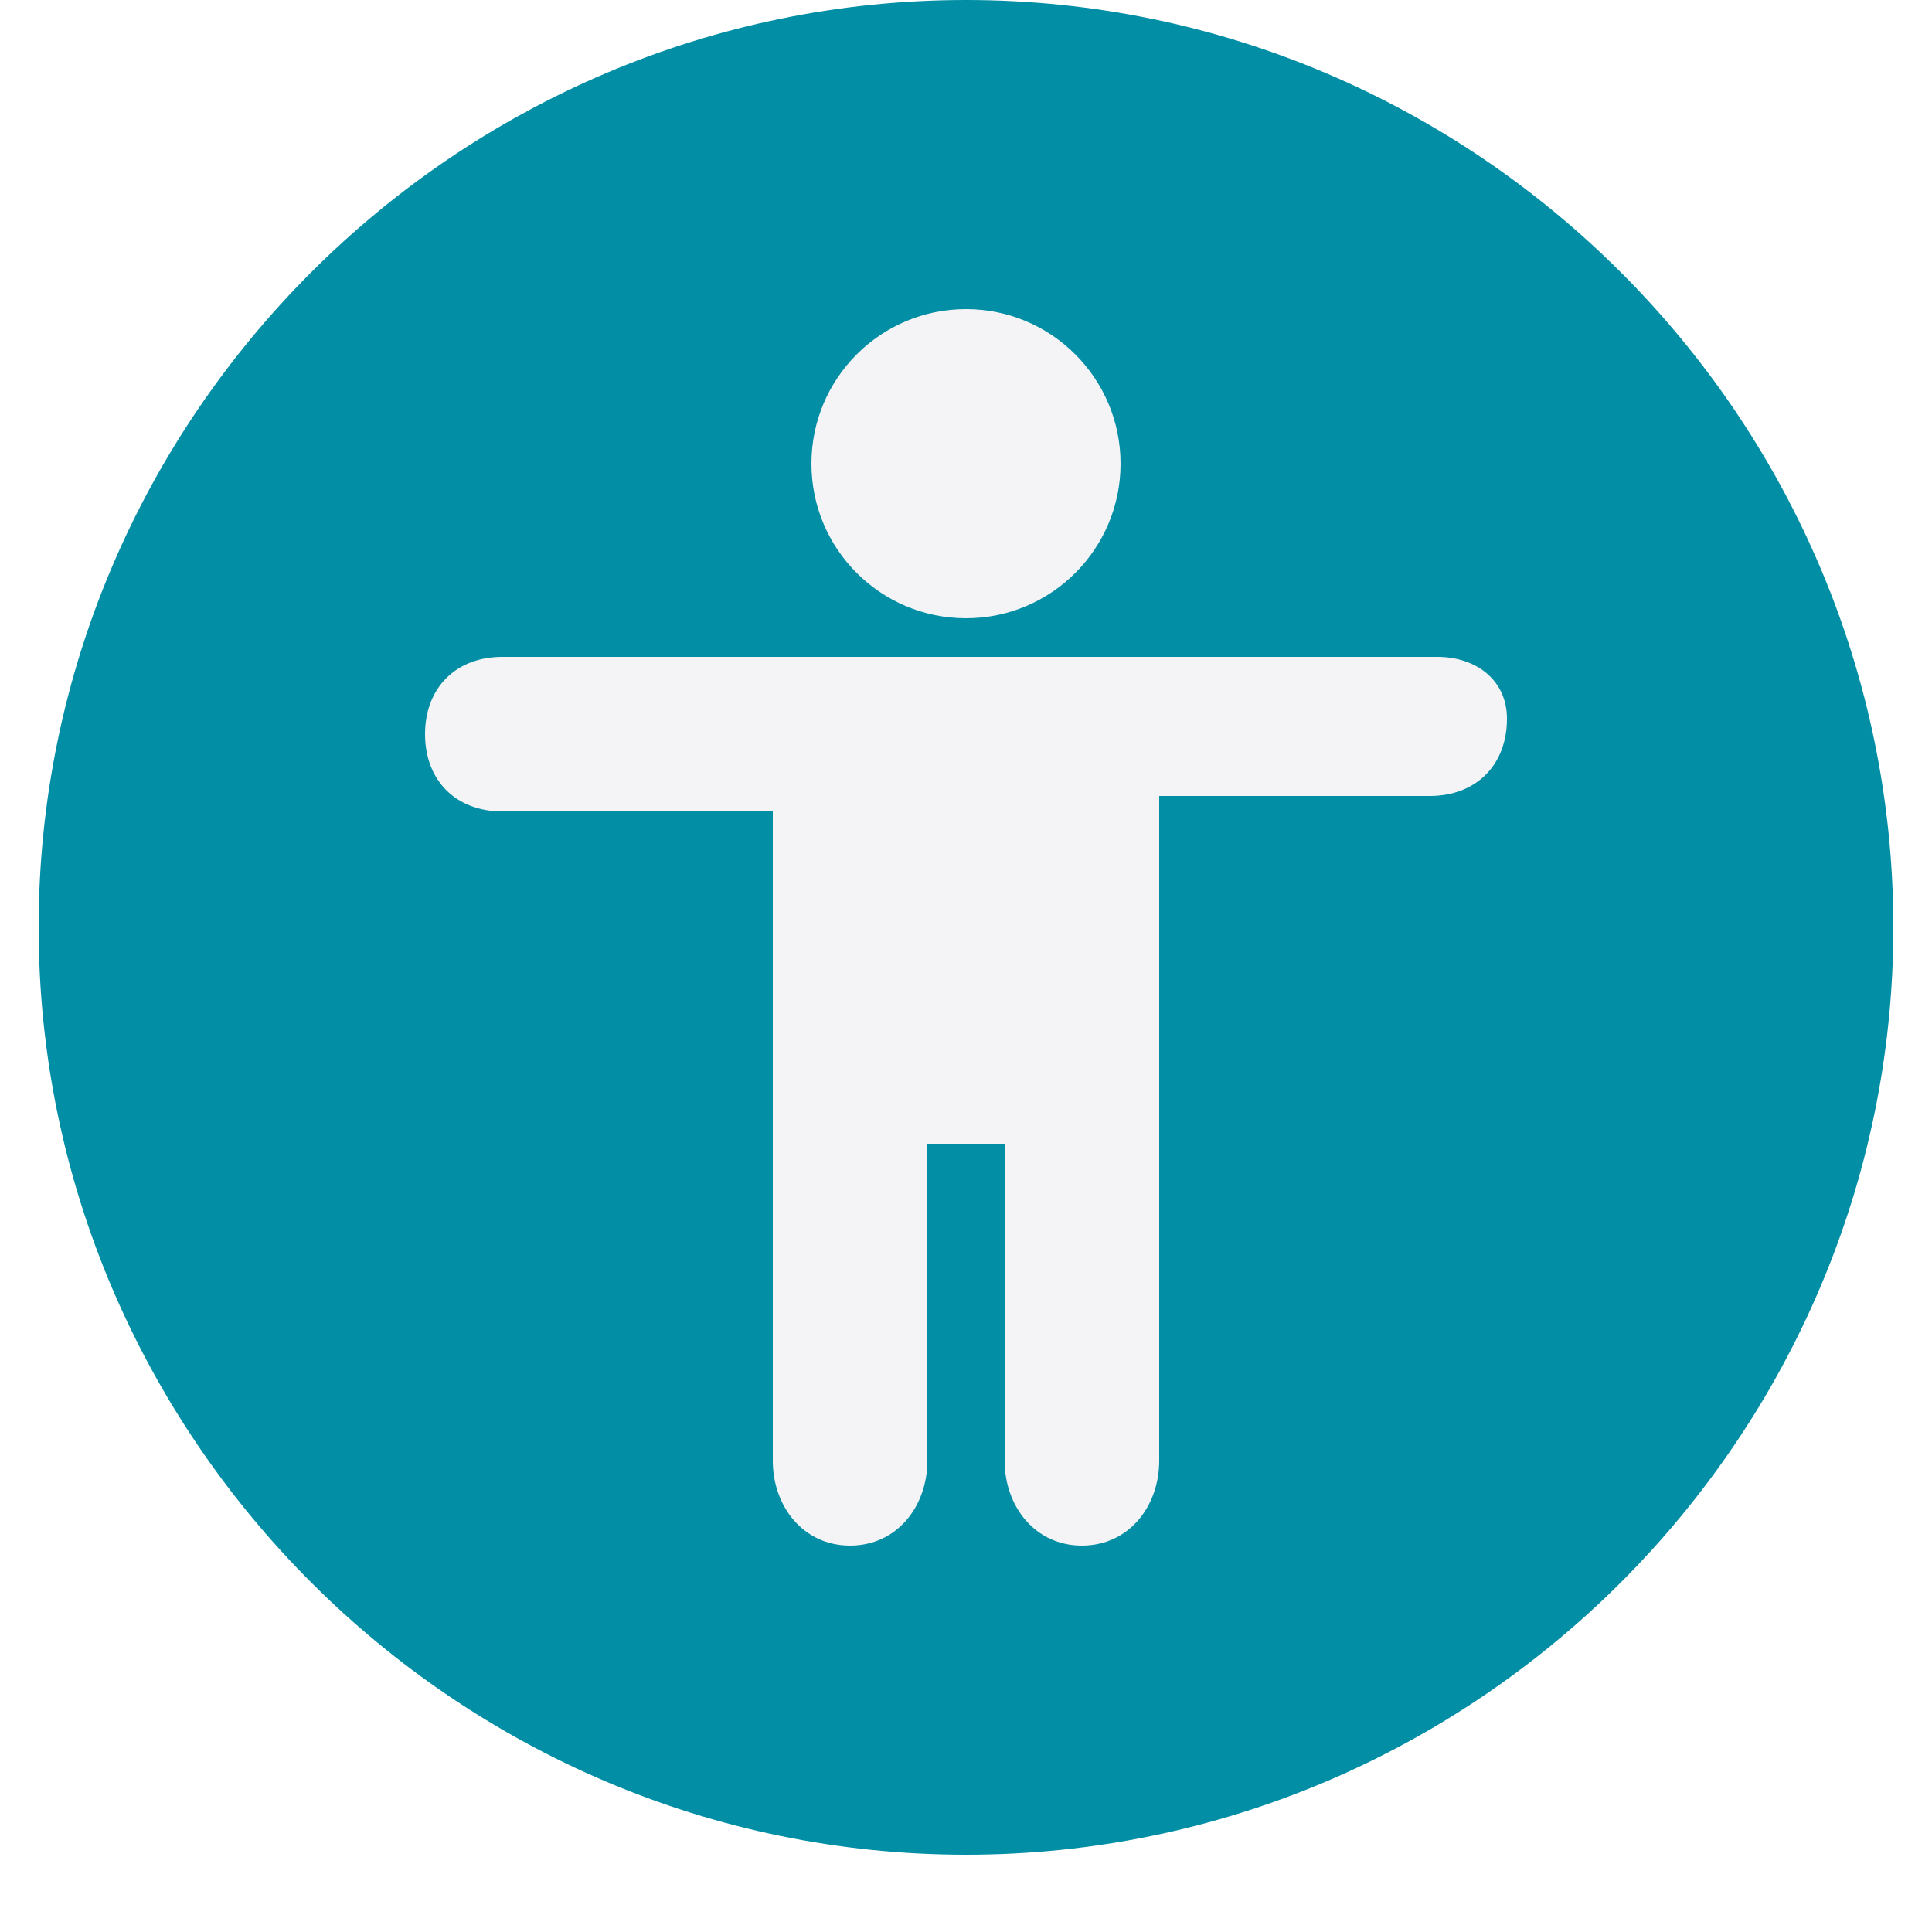
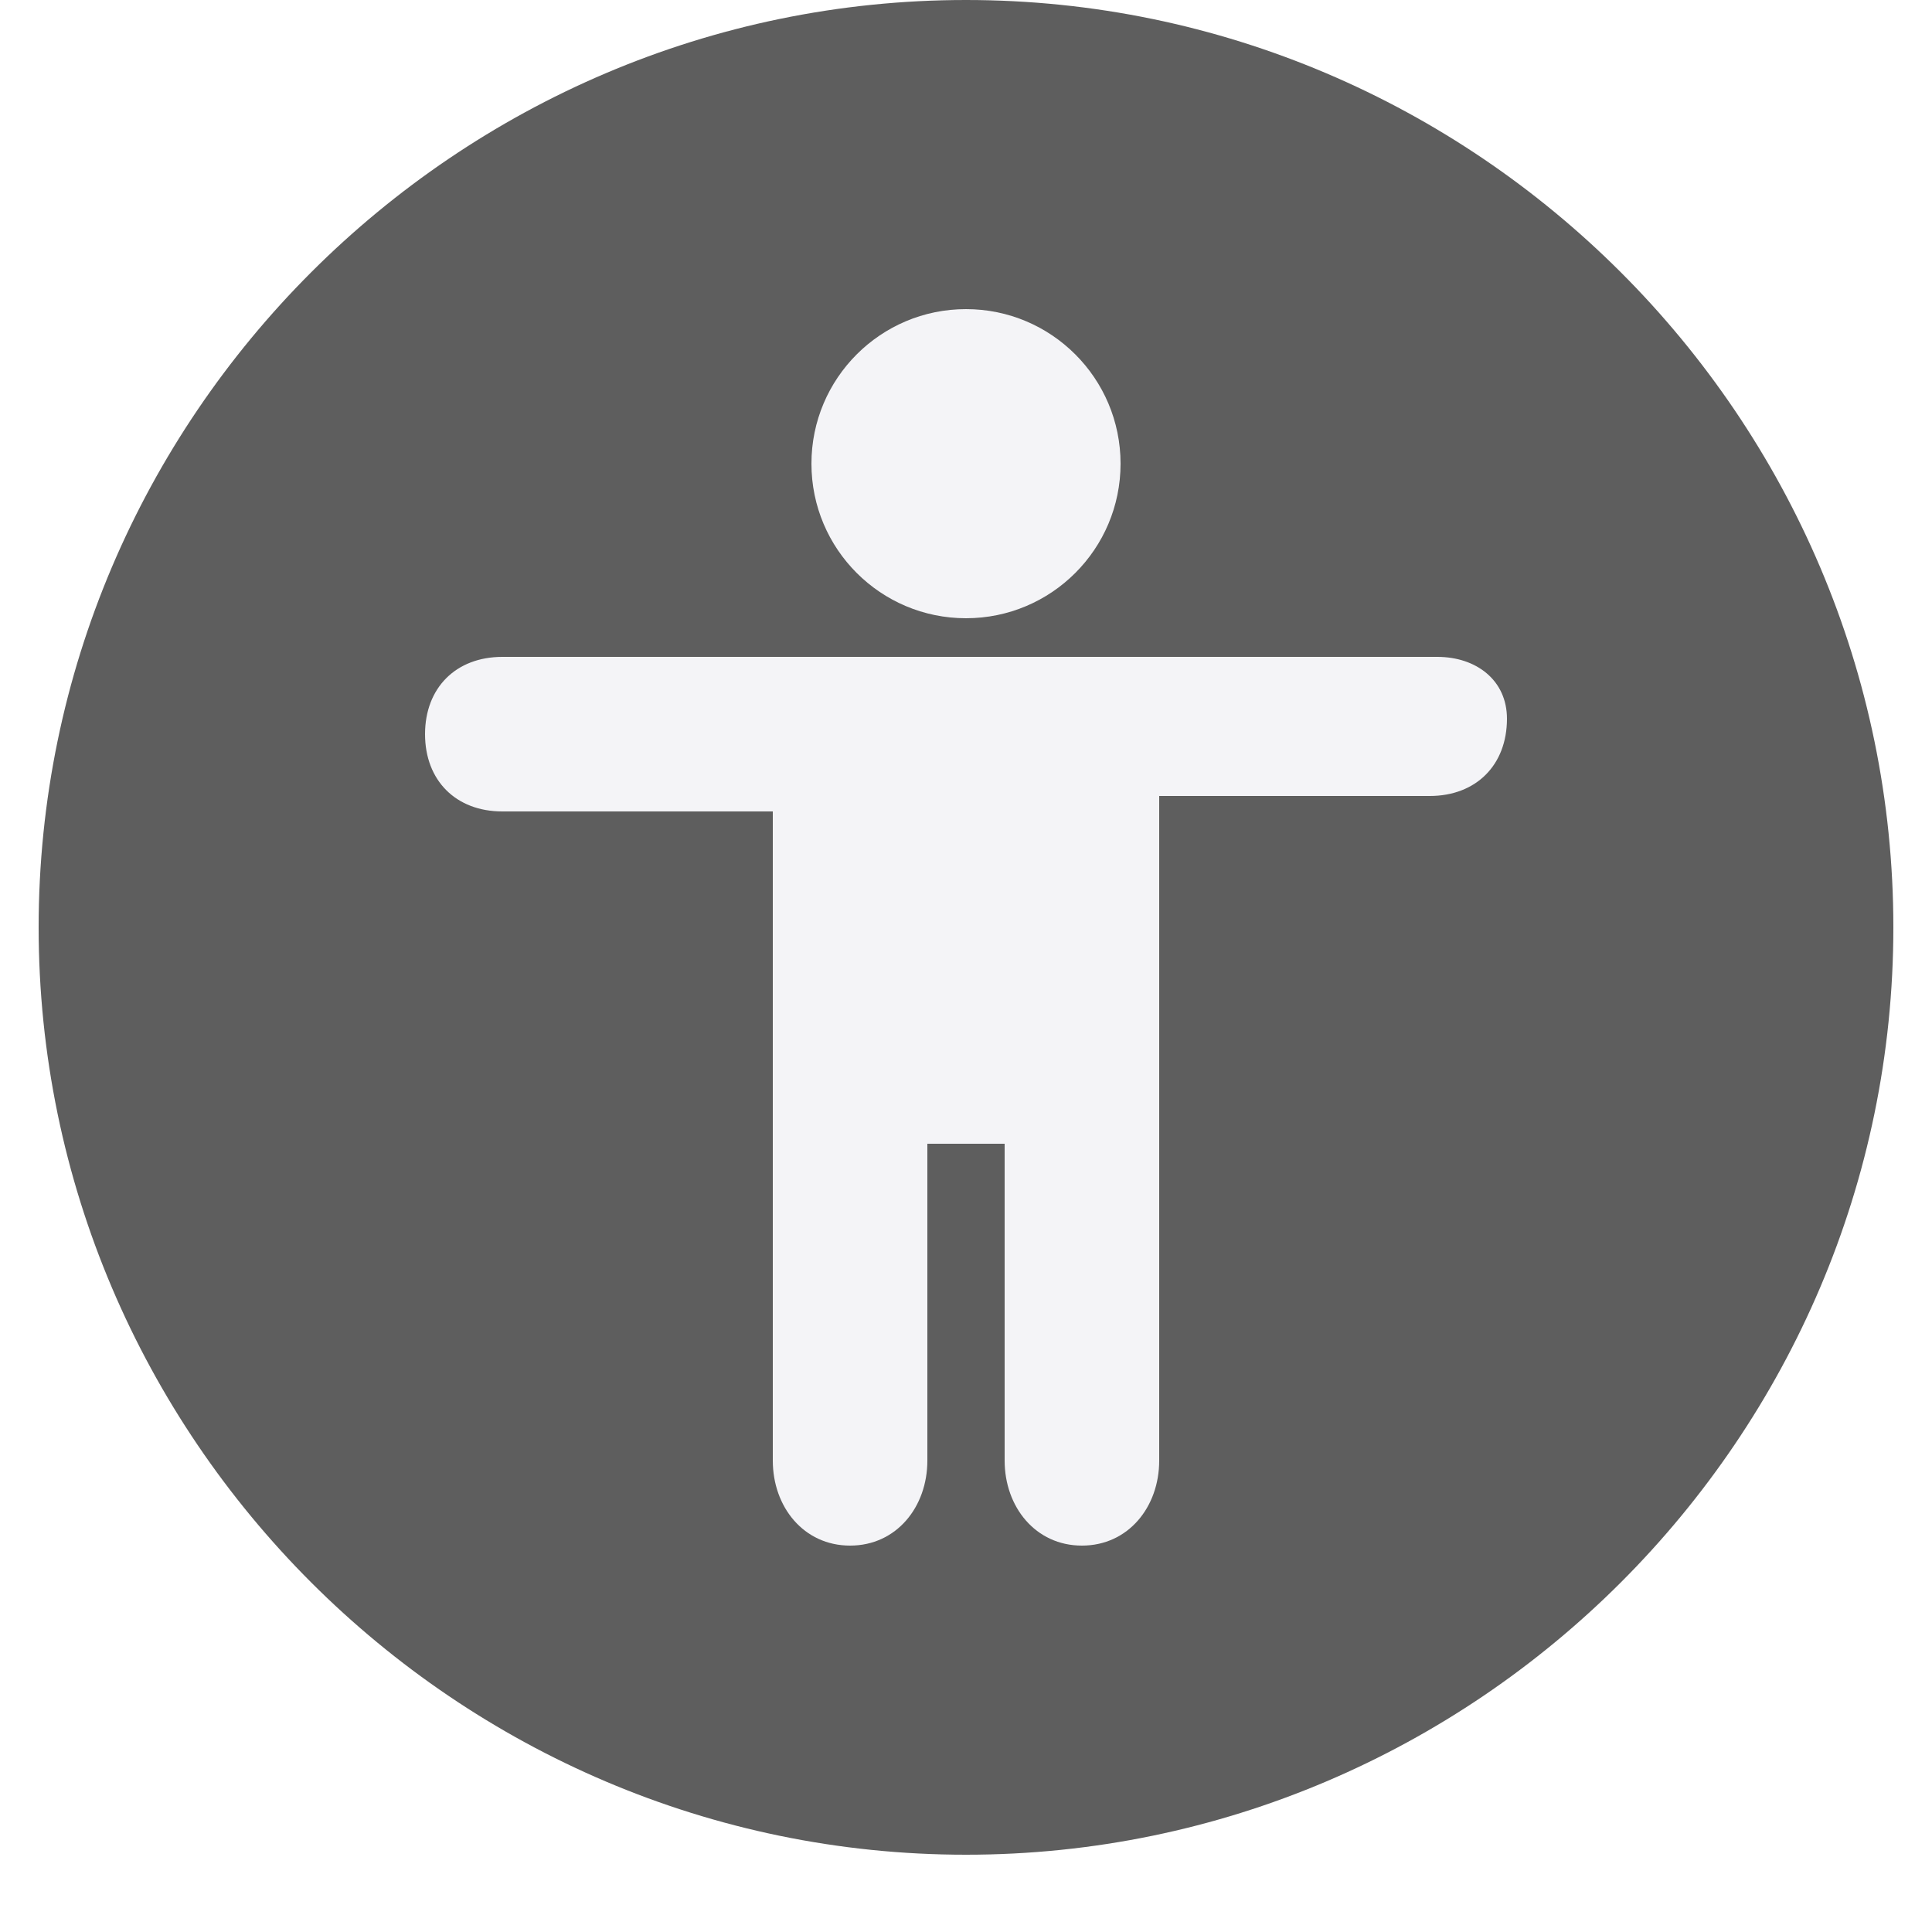
<svg xmlns="http://www.w3.org/2000/svg" width="24" height="24" viewBox="0 0 24 25">
-   <path fill="#008EA4" fill-opacity=".989" d="M12 24C5.4 24 0 18.6 0 12S5.4 0 12 0s12 5.4 12 12-5.4 12-12 12z" />
+   <path fill="#5d5d5d" fill-opacity=".989" d="M12 24C5.4 24 0 18.6 0 12S5.4 0 12 0s12 5.4 12 12-5.4 12-12 12z" />
  <g fill="#f4f4f7">
    <circle cx="12" cy="6" r="2" />
    <path d="M18.1 8.5H6c-.6 0-1 .4-1 1s.4 1 1 1h3.5v8.4c0 .6.4 1.1 1 1.1s1-.5 1-1.1v-4.1h1v4.1c0 .6.4 1.1 1 1.1s1-.5 1-1.1v-8.6H18c.6 0 1-.4 1-1 0-.5-.4-.8-.9-.8z" />
  </g>
</svg>
